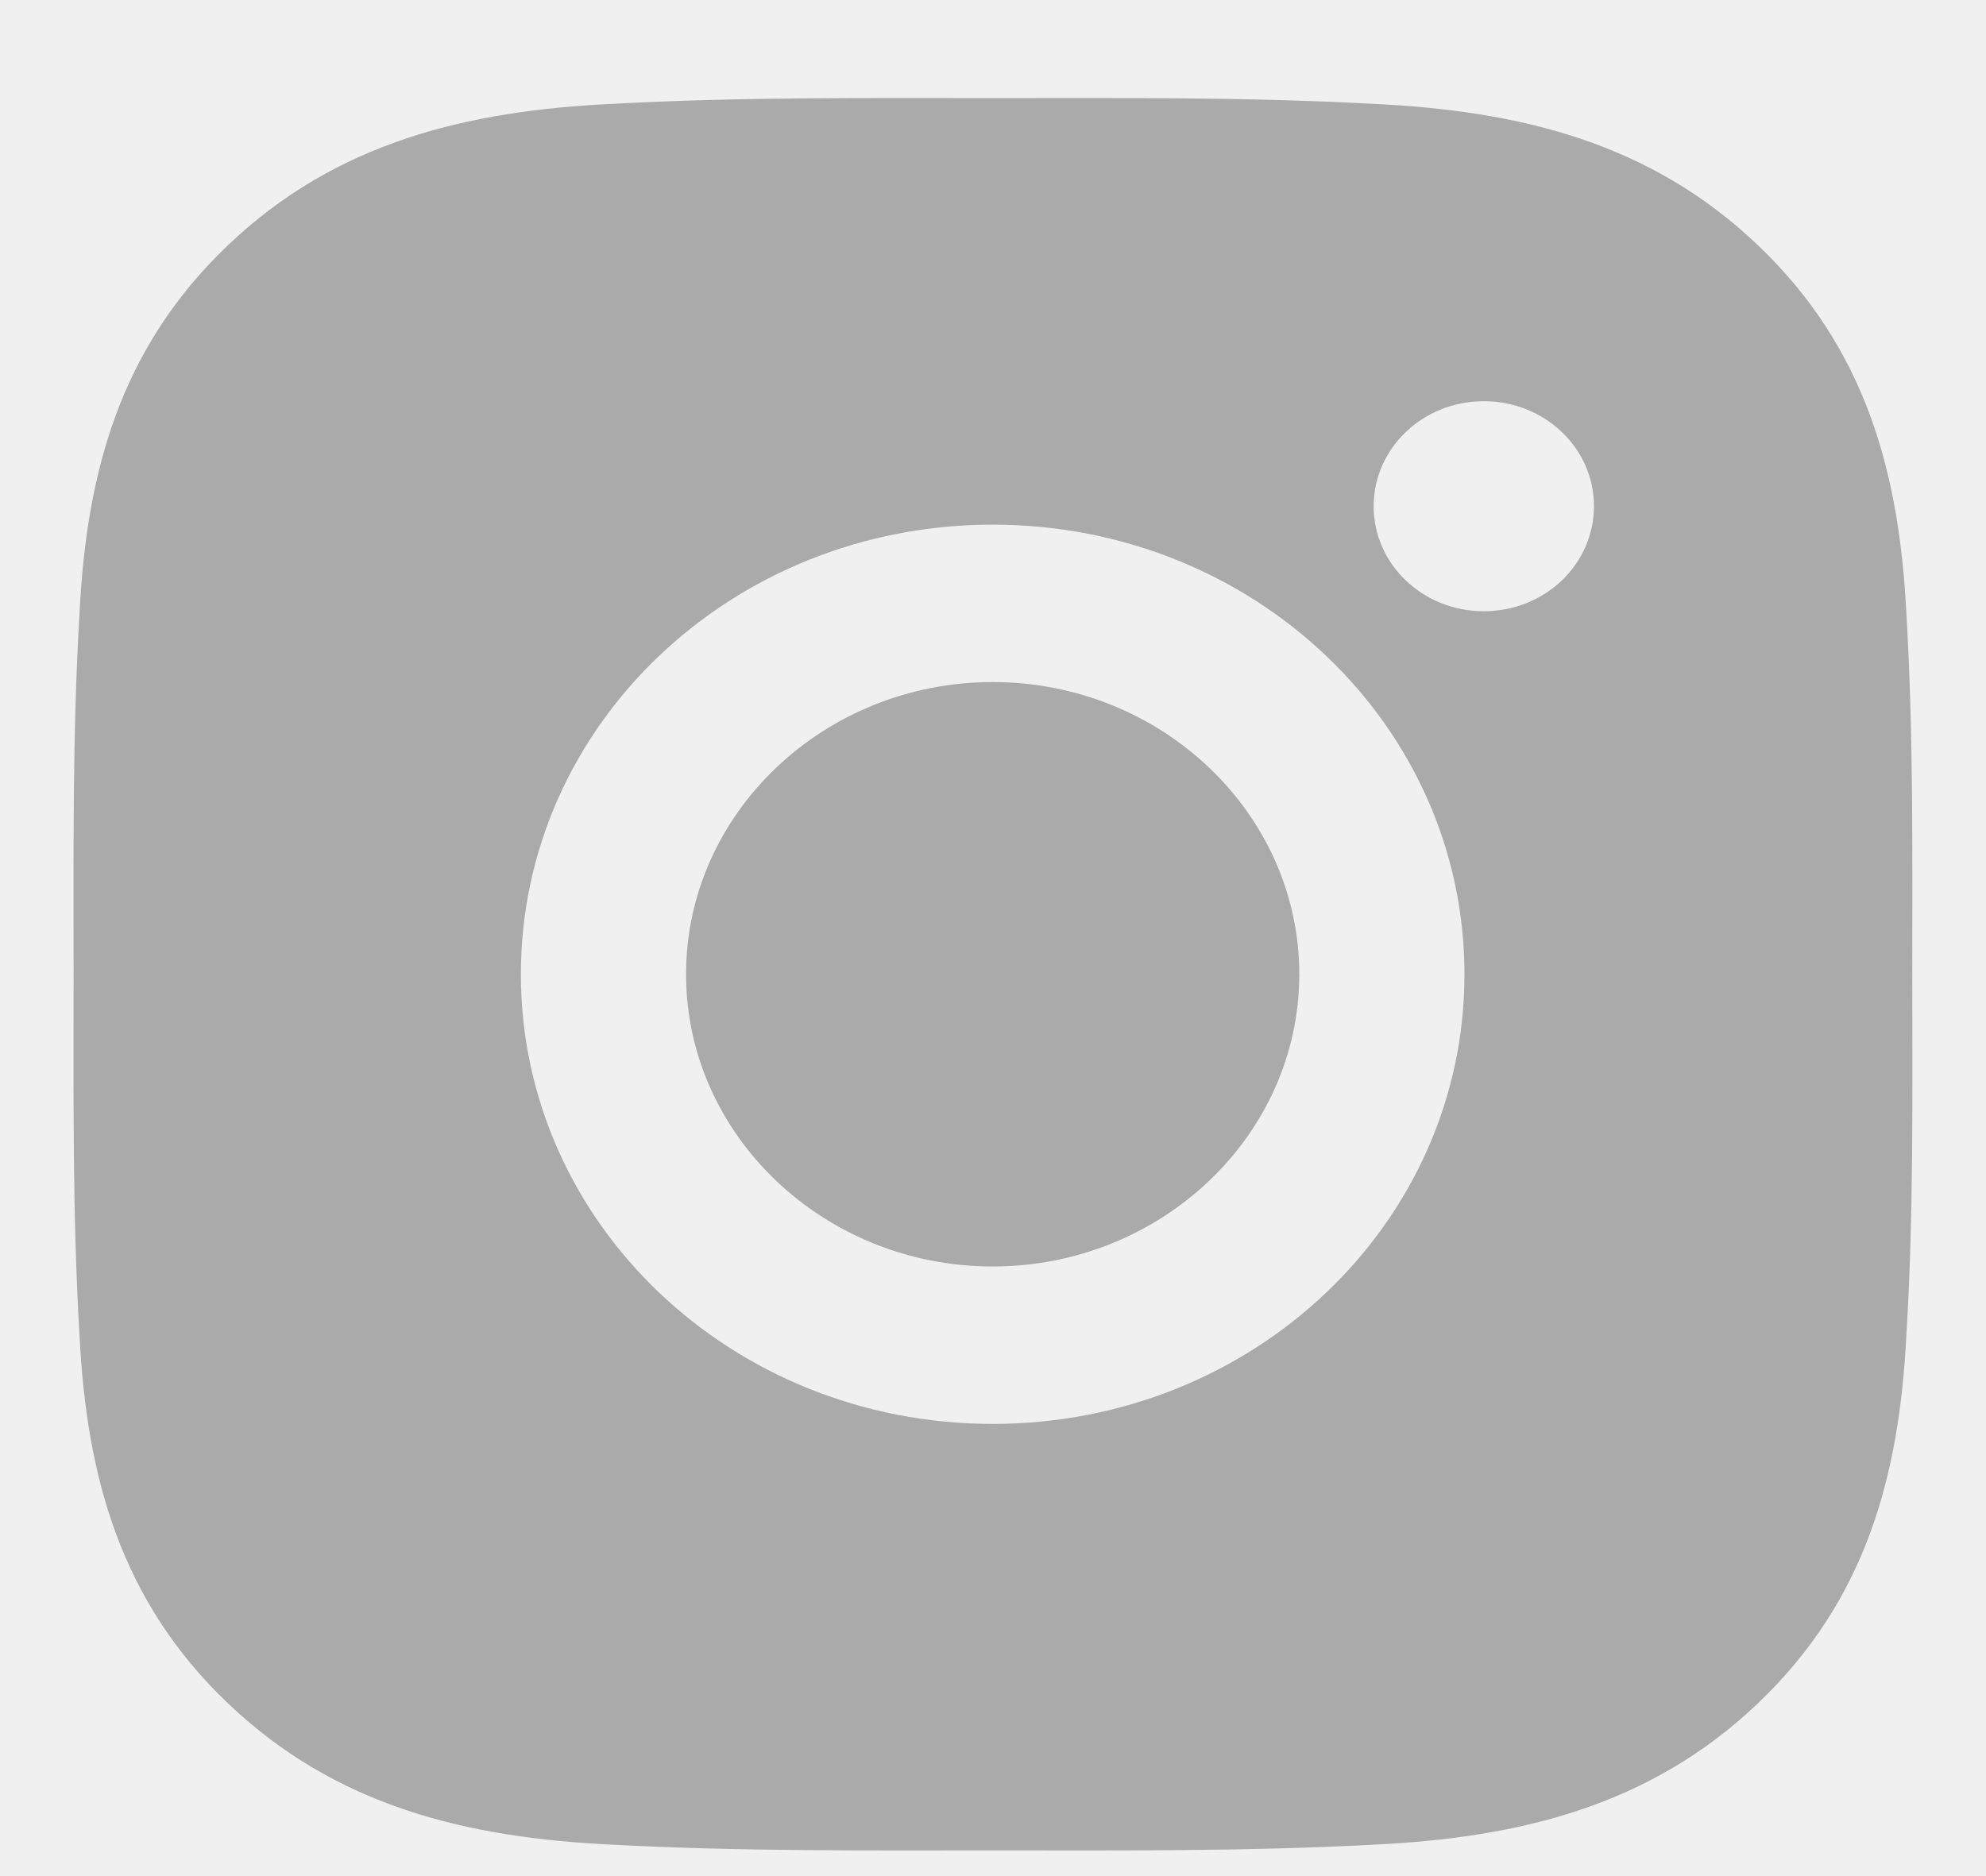
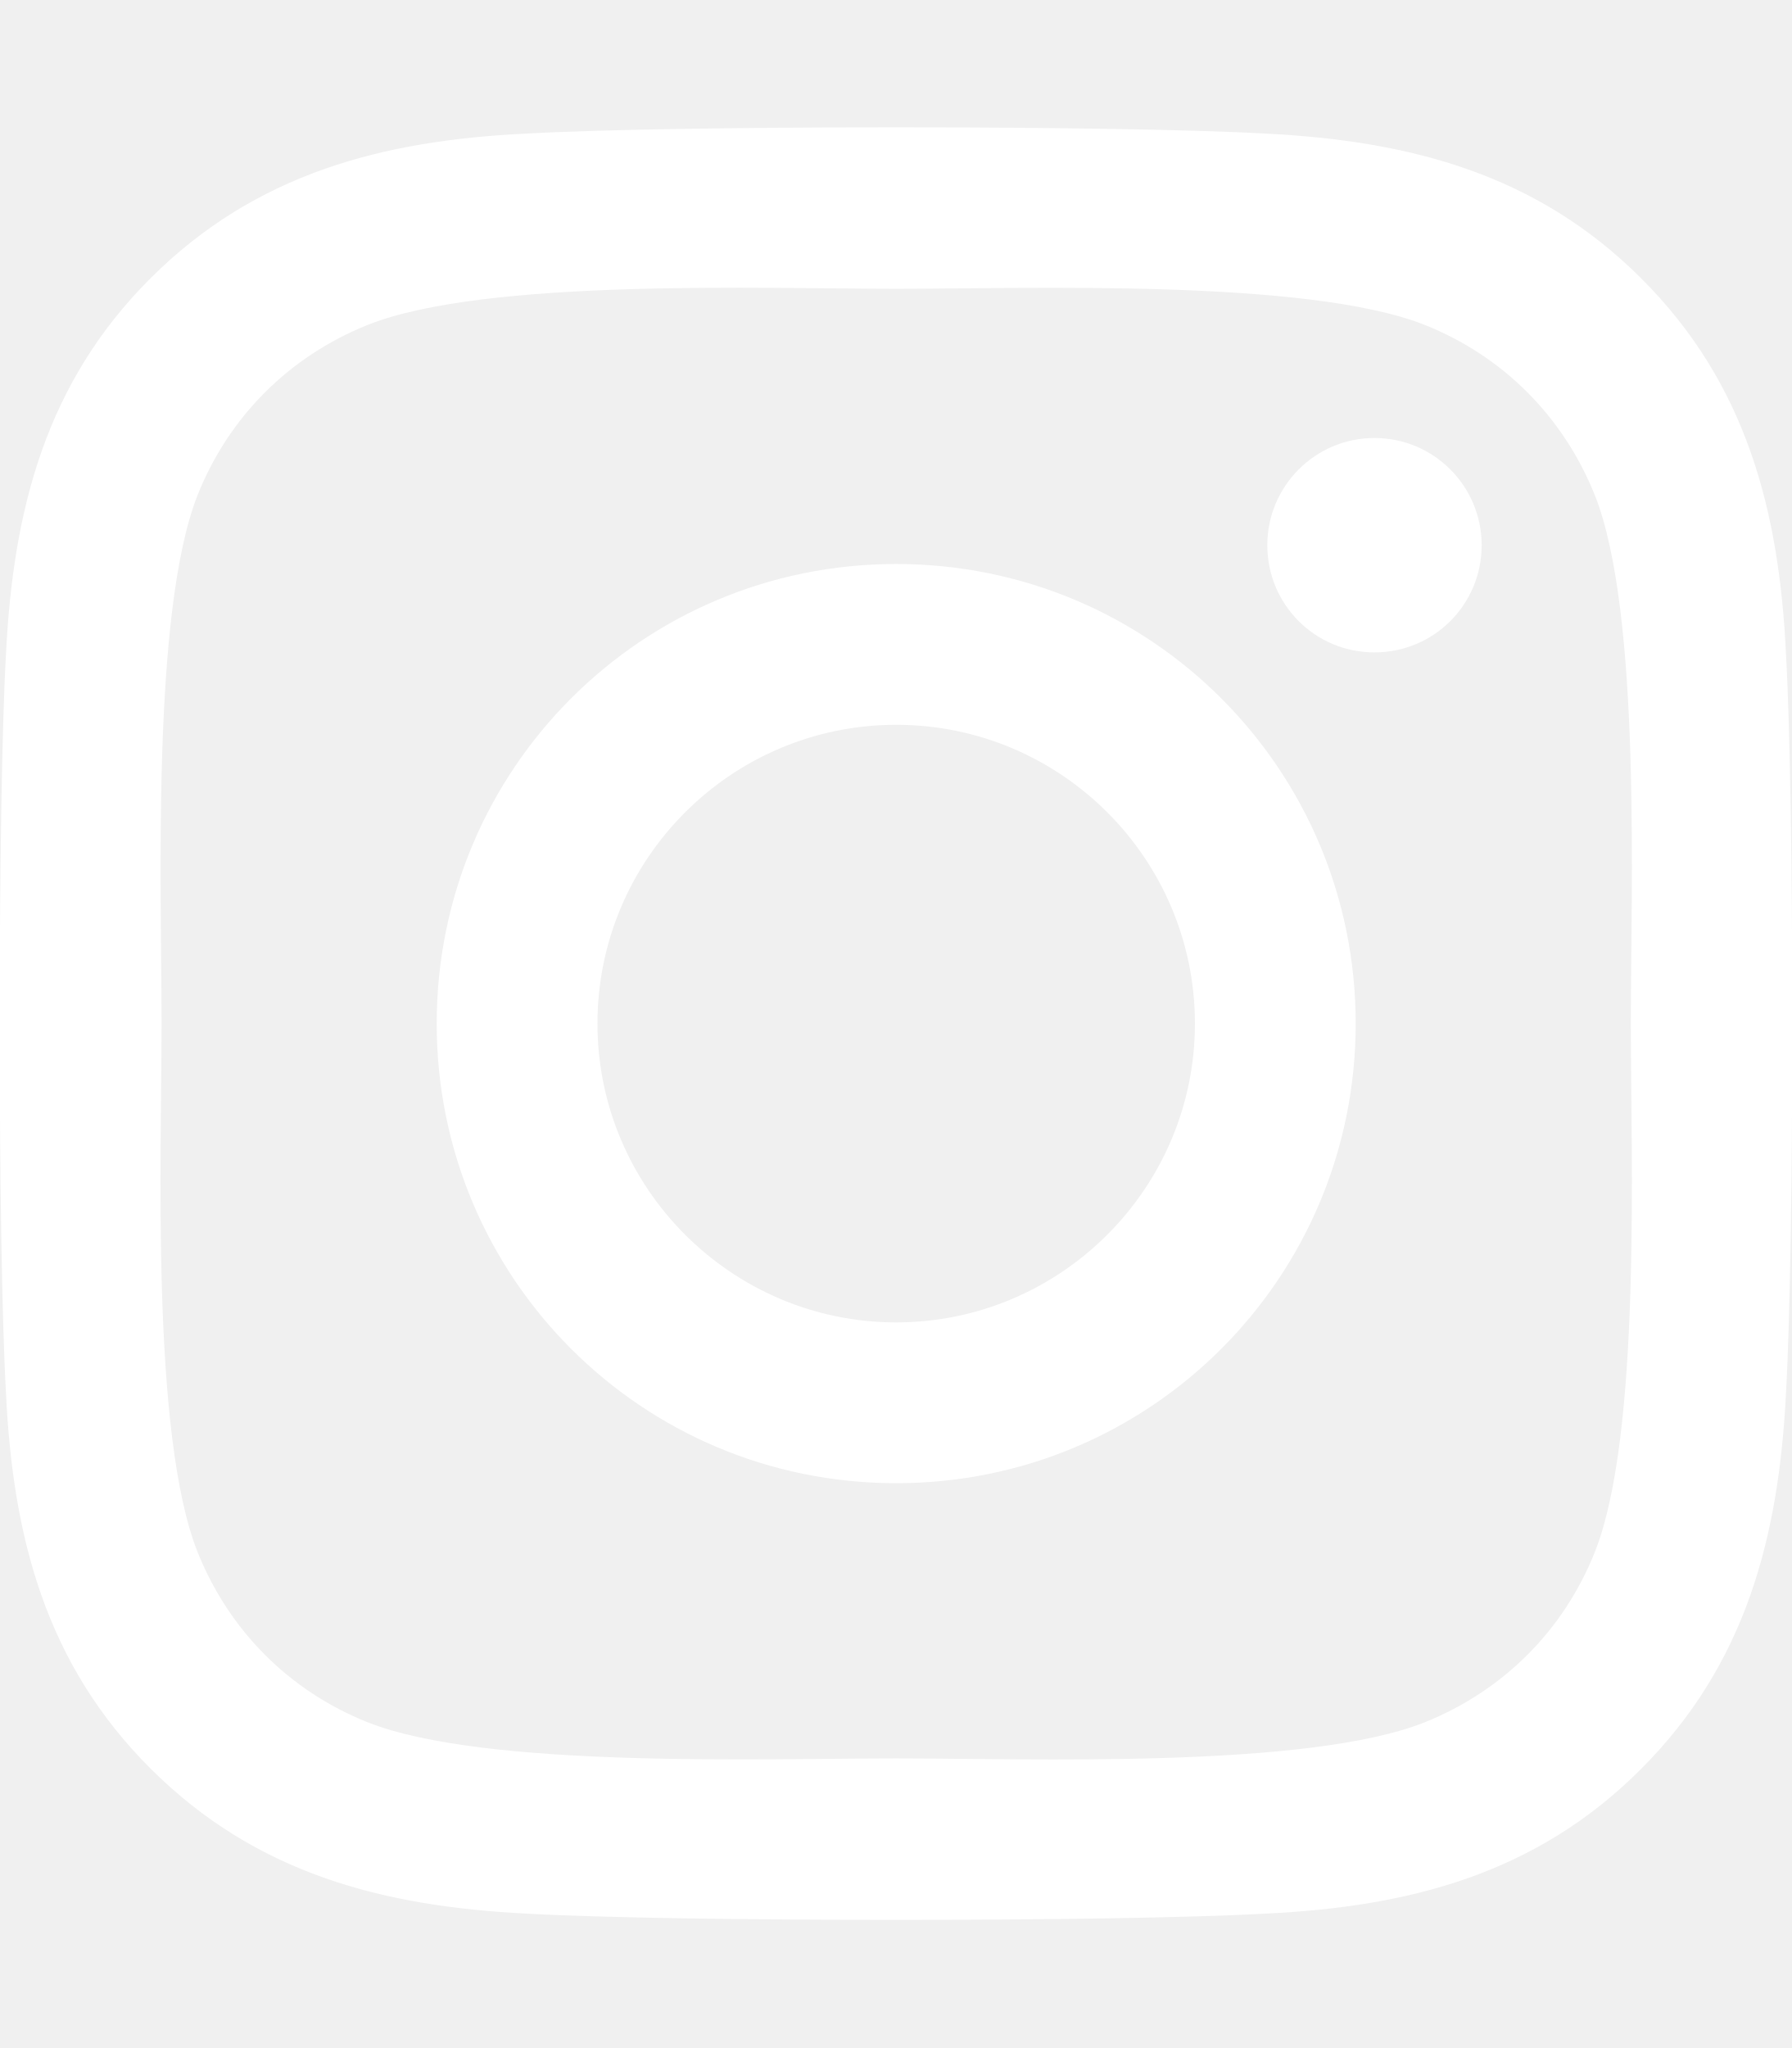
- <svg xmlns="http://www.w3.org/2000/svg" width="18" height="17" viewBox="0 0 18 17" fill="none">
-   <path d="M8.997 6.183C7.467 6.183 6.218 7.373 6.218 8.832C6.218 10.29 7.467 11.481 8.997 11.481C10.527 11.481 11.776 10.29 11.776 8.832C11.776 7.373 10.527 6.183 8.997 6.183ZM17.332 8.832C17.332 7.735 17.343 6.648 17.278 5.553C17.213 4.281 16.909 3.153 15.933 2.223C14.956 1.291 13.773 1.003 12.439 0.941C11.288 0.879 10.148 0.889 8.999 0.889C7.849 0.889 6.708 0.879 5.56 0.941C4.225 1.003 3.041 1.293 2.066 2.223C1.088 3.155 0.785 4.281 0.721 5.553C0.656 6.65 0.667 7.737 0.667 8.832C0.667 9.927 0.656 11.016 0.721 12.111C0.785 13.382 1.09 14.511 2.066 15.441C3.043 16.373 4.225 16.661 5.56 16.723C6.71 16.784 7.851 16.774 8.999 16.774C10.15 16.774 11.29 16.784 12.439 16.723C13.773 16.661 14.957 16.371 15.933 15.441C16.911 14.509 17.213 13.382 17.278 12.111C17.345 11.016 17.332 9.929 17.332 8.832ZM8.997 12.908C6.631 12.908 4.721 11.087 4.721 8.832C4.721 6.576 6.631 4.756 8.997 4.756C11.363 4.756 13.273 6.576 13.273 8.832C13.273 11.087 11.363 12.908 8.997 12.908ZM13.448 5.541C12.896 5.541 12.45 5.116 12.45 4.589C12.45 4.063 12.896 3.637 13.448 3.637C14.001 3.637 14.447 4.063 14.447 4.589C14.447 4.714 14.421 4.838 14.371 4.954C14.321 5.069 14.247 5.174 14.155 5.263C14.062 5.351 13.952 5.421 13.831 5.469C13.709 5.517 13.579 5.541 13.448 5.541Z" fill="#AAAAAA" />
+ <svg xmlns="http://www.w3.org/2000/svg" fill="white" viewBox="0 0 448 512">
+   <path d="M224.1 141c-63.6 0-114.9 51.3-114.9 114.9s51.3 114.9 114.9 114.9S339 319.5 339 255.9 287.7 141 224.1 141zm0 189.6c-41.1 0-74.7-33.5-74.7-74.7s33.5-74.7 74.7-74.7 74.7 33.5 74.7 74.7-33.6 74.7-74.7 74.7zm146.4-194.3c0 14.9-12 26.8-26.8 26.8-14.9 0-26.8-12-26.8-26.8s12-26.8 26.8-26.8 26.8 12 26.8 26.8zm76.1 27.2c-1.7-35.9-9.9-67.7-36.2-93.9-26.2-26.2-58-34.4-93.9-36.2-37-2.1-147.9-2.1-184.9 0-35.8 1.7-67.6 9.9-93.9 36.1s-34.4 58-36.2 93.9c-2.1 37-2.1 147.9 0 184.9 1.7 35.9 9.9 67.7 36.2 93.9s58 34.4 93.9 36.2c37 2.1 147.9 2.1 184.9 0 35.9-1.7 67.7-9.9 93.9-36.2 26.2-26.2 34.4-58 36.2-93.9 2.1-37 2.1-147.8 0-184.8zM398.8 388c-7.8 19.6-22.9 34.7-42.6 42.6-29.5 11.7-99.5 9-132.1 9s-102.7 2.6-132.1-9c-19.6-7.8-34.7-22.9-42.6-42.6-11.7-29.5-9-99.5-9-132.1s-2.6-102.7 9-132.1c7.8-19.6 22.9-34.7 42.6-42.6 29.5-11.7 99.5-9 132.1-9s102.7-2.6 132.1 9c19.6 7.8 34.7 22.9 42.6 42.6 11.7 29.5 9 99.5 9 132.1s2.7 102.7-9 132.1z" />
</svg>
